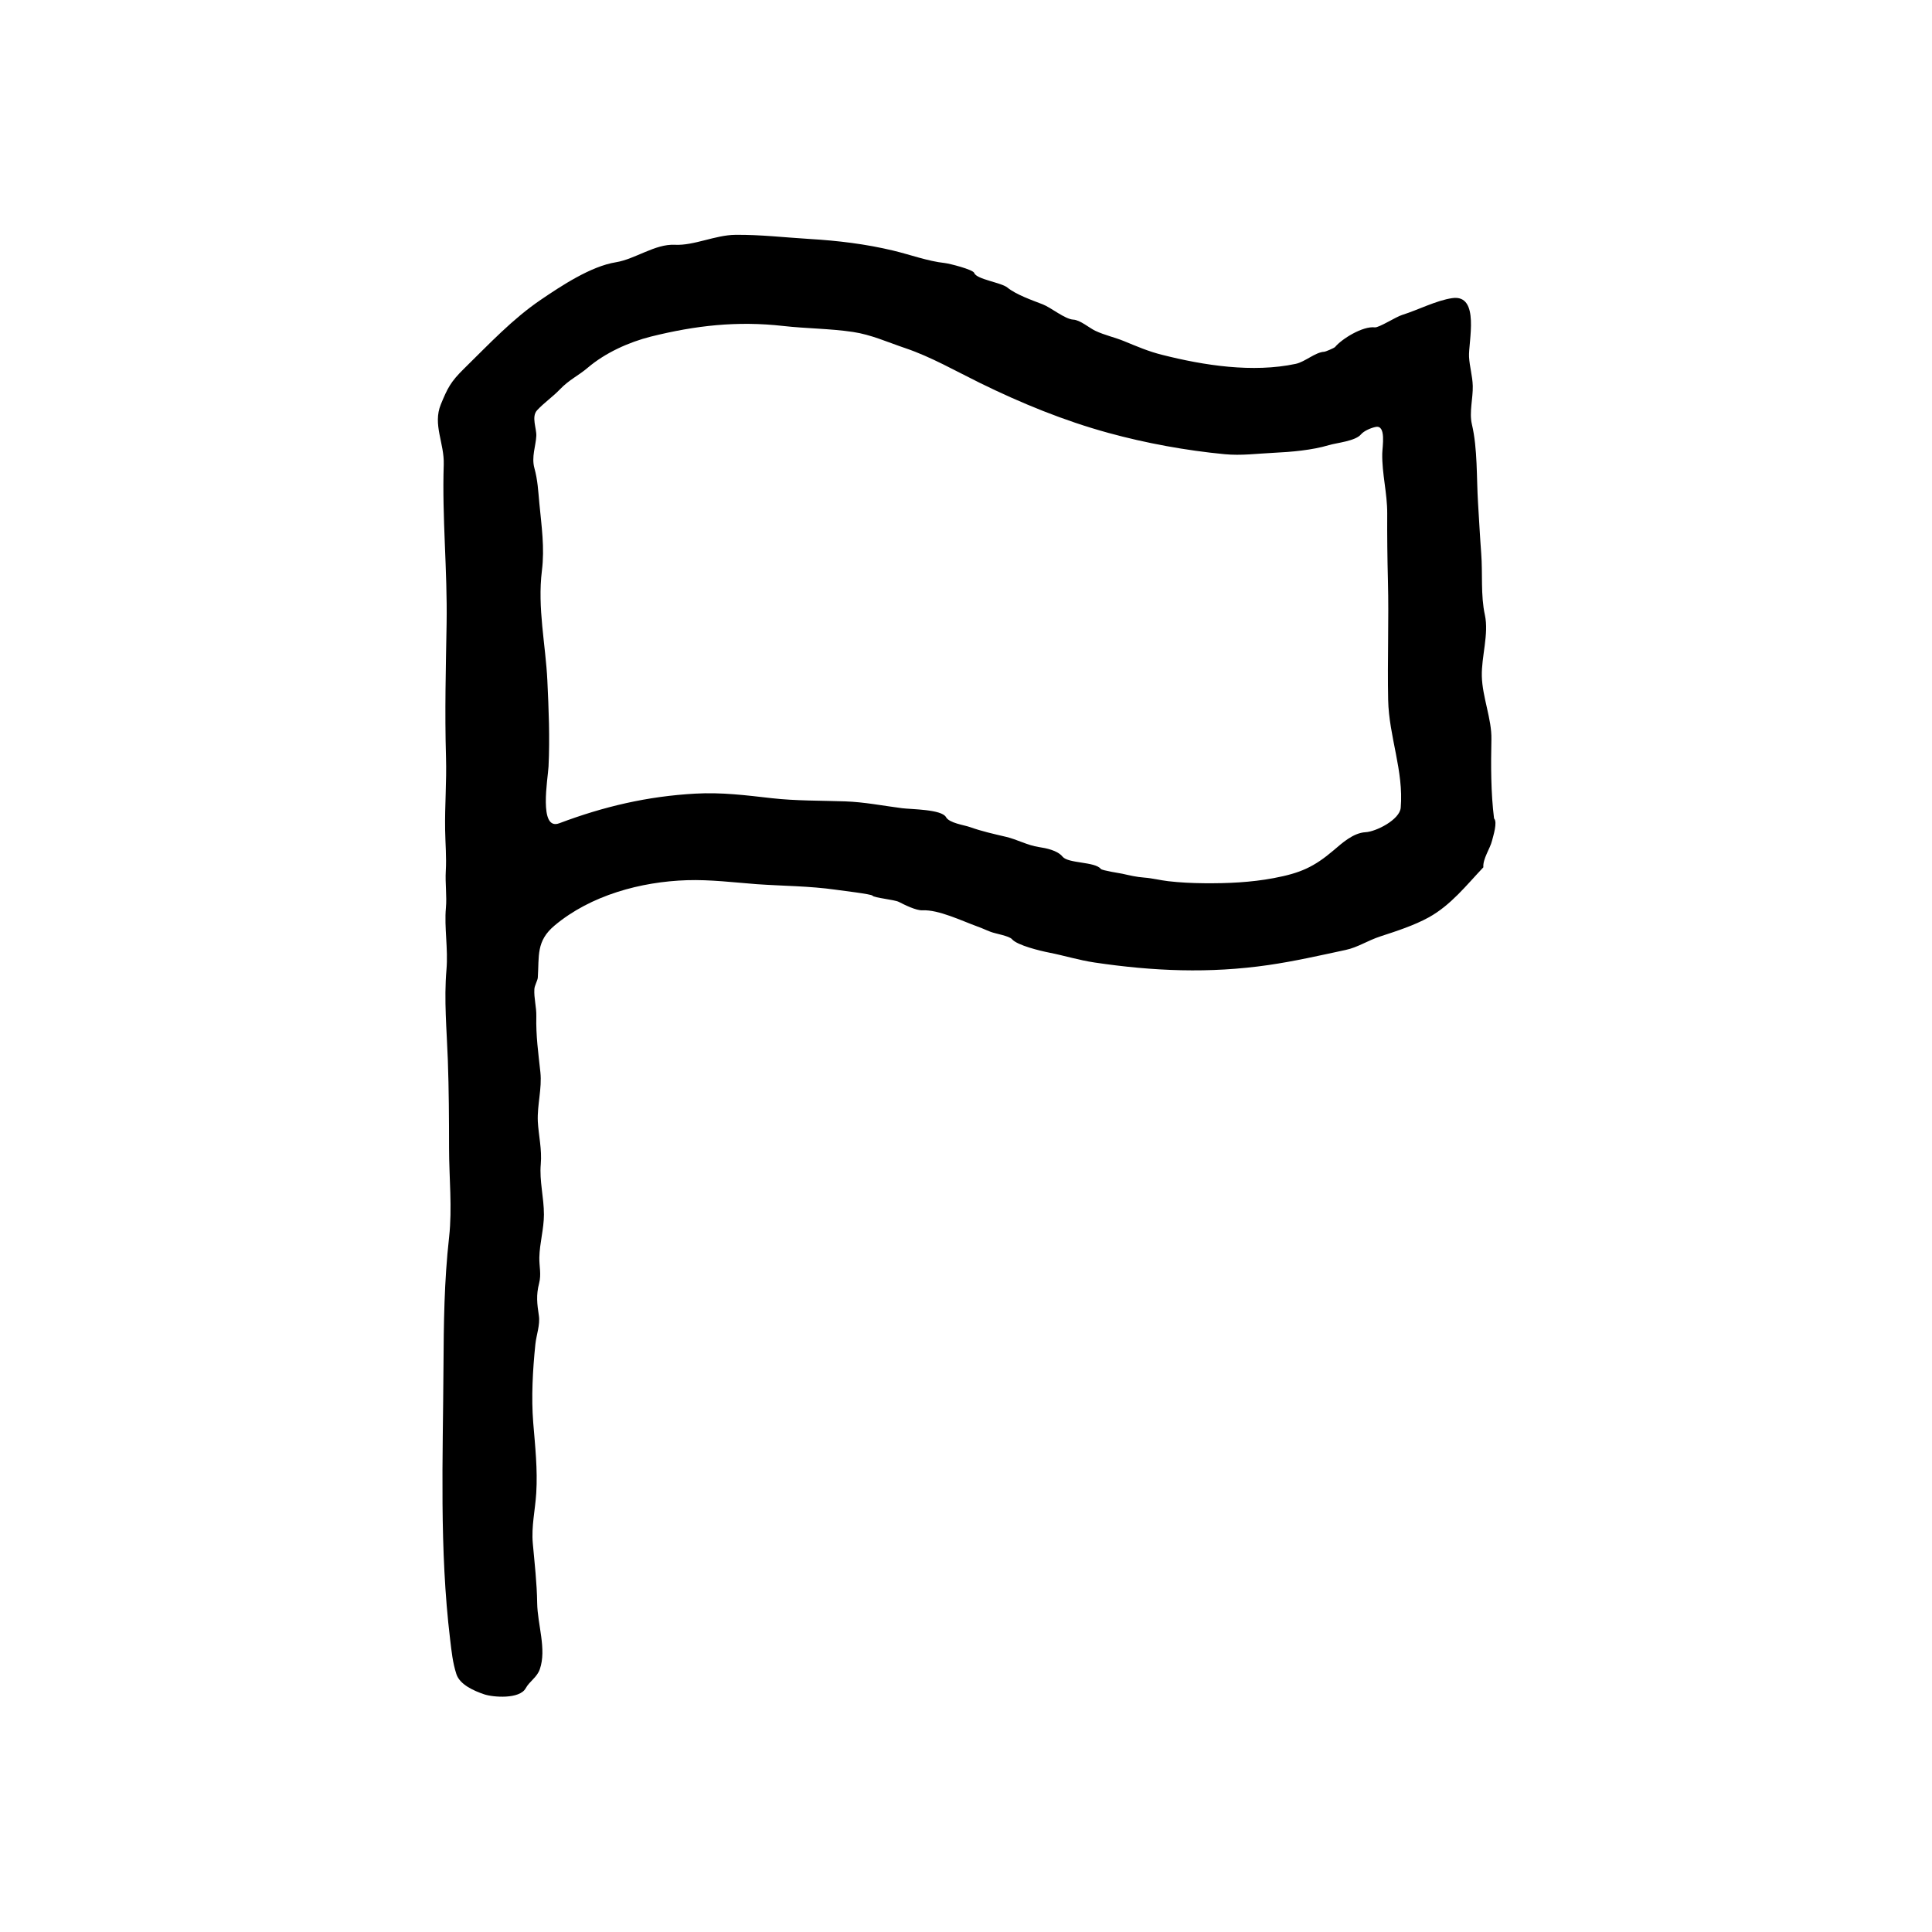
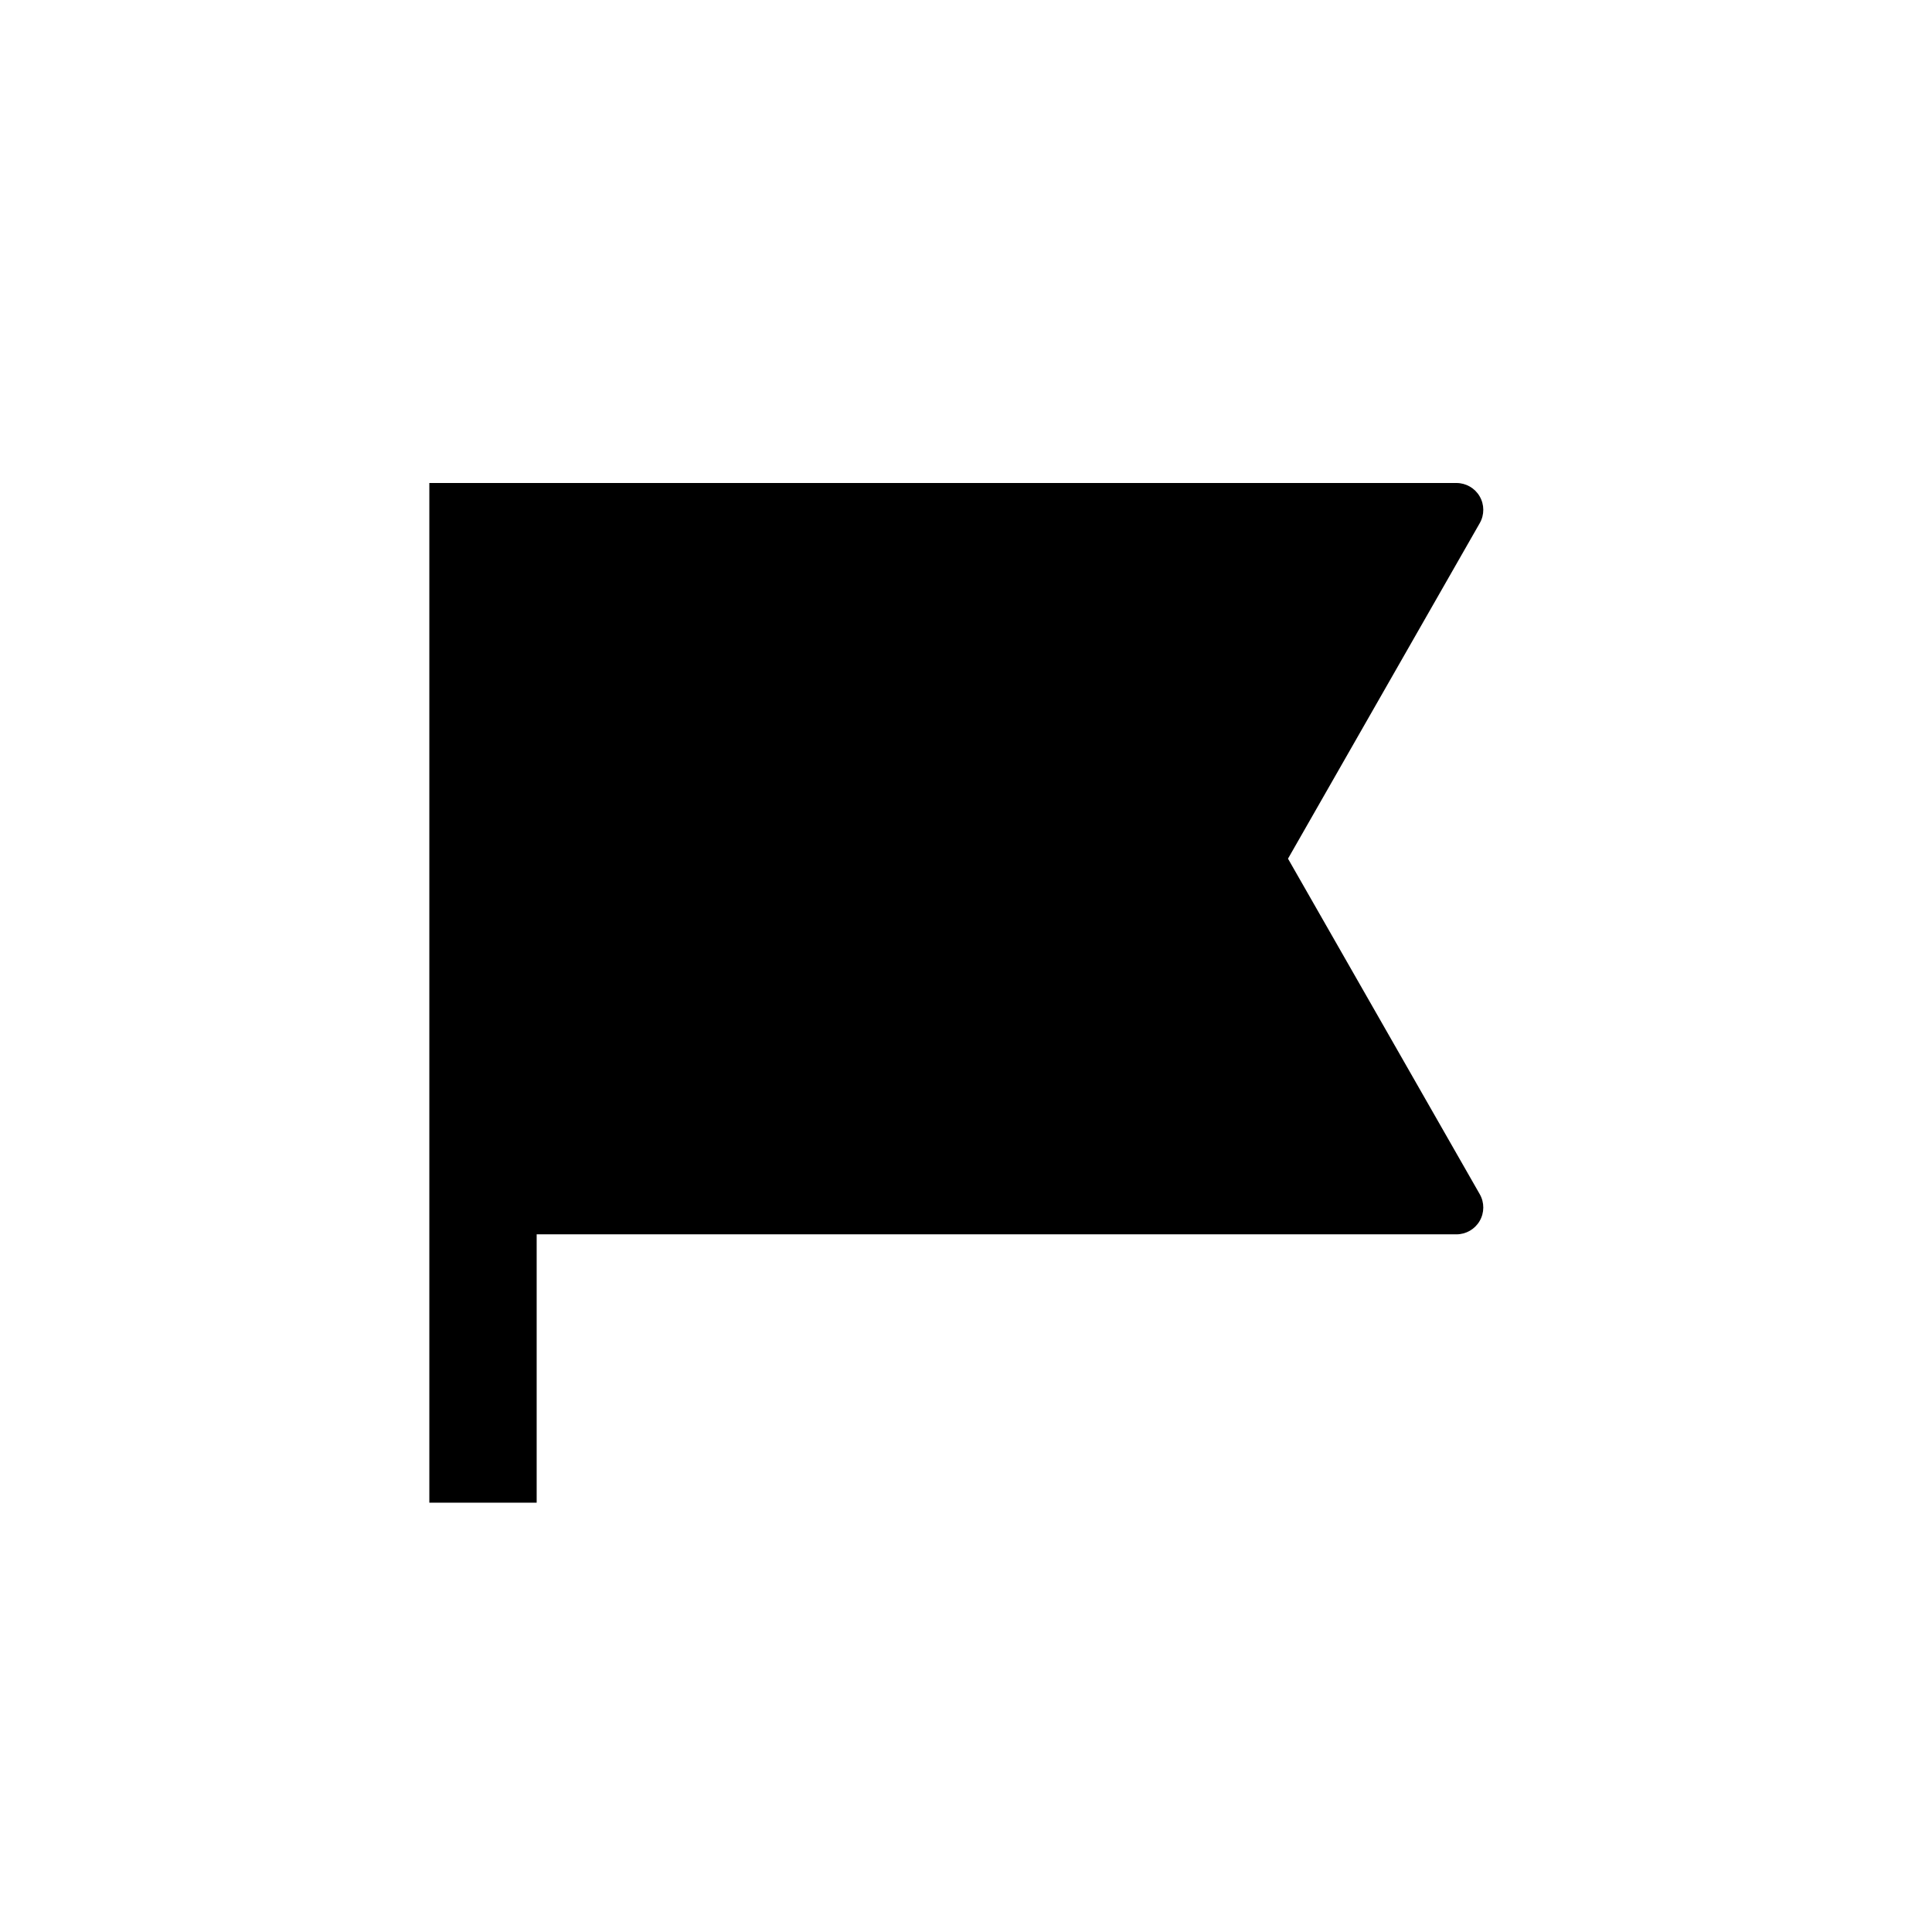
- <svg xmlns="http://www.w3.org/2000/svg" version="1.1" x="0px" y="0px" viewBox="0 0 100 100" style="enable-background:new 0 0 100 100;" xml:space="preserve">
-   <style type="text/css">
- 	.st0{fill-rule:evenodd;clip-rule:evenodd;}
- </style>
-   <path class="st0" d="M77.332,42.363c-0.167-1.32-0.165-2.77-0.137-4.1c0.022-1.042-0.47-2.181-0.496-3.265  c-0.025-1.002,0.372-2.185,0.158-3.168c-0.224-1.029-0.11-2.142-0.189-3.176c-0.068-0.902-0.108-1.716-0.165-2.616  c-0.083-1.317-0.018-2.803-0.319-4.081c-0.145-0.617,0.062-1.344,0.046-1.978c-0.013-0.521-0.166-1.003-0.193-1.511  c-0.04-0.748,0.587-3.247-0.868-3.037c-0.83,0.119-1.783,0.618-2.586,0.867c-0.341,0.106-1.21,0.671-1.424,0.646  c-0.627-0.074-1.711,0.597-2.063,1.025c-0.029,0.035-0.475,0.234-0.555,0.238c-0.465,0.024-0.99,0.523-1.474,0.626  c-2.226,0.474-4.757,0.081-6.92-0.468c-0.691-0.171-1.302-0.435-1.959-0.705c-0.49-0.202-1.018-0.311-1.497-0.539  c-0.315-0.15-0.783-0.559-1.137-0.577c-0.437-0.024-1.153-0.626-1.584-0.792c-0.543-0.21-1.372-0.498-1.833-0.872  c-0.319-0.258-1.597-0.423-1.71-0.75c-0.063-0.181-1.293-0.491-1.528-0.516c-0.872-0.093-1.789-0.433-2.657-0.641  c-1.432-0.344-2.869-0.516-4.336-0.604c-1.282-0.077-2.564-0.229-3.849-0.214c-1.046,0.012-2.134,0.565-3.128,0.515  c-1.024-0.052-2.049,0.743-3.055,0.905c-1.295,0.208-2.825,1.223-3.879,1.939c-1.468,0.998-2.656,2.272-3.974,3.565  c-0.706,0.693-0.859,1.017-1.203,1.851c-0.431,1.047,0.186,2.004,0.15,3.116c-0.091,2.746,0.194,5.488,0.148,8.232  c-0.038,2.284-0.101,4.549-0.031,6.914c0.038,1.262-0.067,2.504-0.045,3.774c0.012,0.705,0.075,1.411,0.034,2.115  c-0.037,0.631,0.062,1.303,0.006,1.912c-0.092,1.007,0.122,2.109,0.029,3.195c-0.135,1.563,0.015,3.117,0.071,4.68  c0.054,1.521,0.062,3.043,0.063,4.565c0.001,1.532,0.172,3.079,0.002,4.605c-0.256,2.297-0.277,4.448-0.291,6.737  c-0.027,4.745-0.218,9.409,0.345,14.086c0.075,0.619,0.129,1.187,0.323,1.789c0.176,0.547,0.905,0.866,1.434,1.046  c0.478,0.162,1.838,0.258,2.152-0.309c0.206-0.372,0.584-0.565,0.732-0.987c0.363-1.039-0.121-2.31-0.136-3.434  c-0.014-1.029-0.134-2.053-0.226-3.078c-0.08-0.882,0.123-1.721,0.178-2.606c0.076-1.223-0.057-2.429-0.156-3.641  c-0.106-1.31-0.026-2.735,0.111-4.063c0.049-0.475,0.253-1.008,0.181-1.479c-0.094-0.618-0.146-1.062,0.011-1.672  c0.124-0.481,0.004-0.87,0.013-1.339c0.015-0.737,0.236-1.476,0.238-2.218c0.001-0.885-0.24-1.739-0.164-2.609  c0.068-0.776-0.116-1.505-0.153-2.221c-0.036-0.847,0.223-1.707,0.133-2.542c-0.107-1.003-0.234-1.874-0.21-2.897  c0.011-0.473-0.13-0.939-0.101-1.409c0.012-0.188,0.172-0.451,0.178-0.597c0.074-1.118-0.095-1.885,0.871-2.693  c1.867-1.565,4.466-2.266,6.847-2.343c1.202-0.039,2.466,0.119,3.606,0.205c1.374,0.097,2.726,0.093,4.092,0.287  c0.282,0.04,1.862,0.228,1.908,0.308c0.065,0.111,1.132,0.205,1.364,0.324c0.295,0.151,0.895,0.451,1.223,0.435  c0.828-0.042,2.03,0.543,2.836,0.835c0.313,0.113,0.374,0.157,0.7,0.282c0.243,0.093,0.951,0.206,1.097,0.378  c0.269,0.318,1.482,0.608,1.908,0.691c0.806,0.158,1.545,0.393,2.365,0.515c3.035,0.45,5.943,0.574,8.992,0.133  c1.352-0.196,2.67-0.496,4.004-0.783c0.64-0.136,1.109-0.477,1.82-0.709c0.826-0.269,1.732-0.564,2.48-0.976  c1.147-0.633,1.946-1.661,2.828-2.592c-0.035-0.442,0.349-0.964,0.449-1.377C77.286,43.277,77.522,42.555,77.332,42.363z   M72.501,41.808c-0.052,0.62-1.277,1.239-1.821,1.267c-0.642,0.034-1.228,0.576-1.641,0.927c-1.033,0.879-1.733,1.19-3.111,1.449  c-1.185,0.224-2.411,0.277-3.614,0.265c-0.618-0.006-1.236-0.035-1.85-0.106c-0.416-0.049-0.807-0.153-1.237-0.186  c-0.418-0.032-0.738-0.111-1.138-0.2c-0.071-0.016-1.044-0.167-1.109-0.247c-0.302-0.386-1.682-0.275-1.98-0.634  c-0.268-0.329-0.847-0.442-1.235-0.501c-0.589-0.09-1.117-0.392-1.695-0.528c-0.635-0.15-1.246-0.283-1.864-0.504  c-0.297-0.106-1.07-0.206-1.241-0.515c-0.226-0.408-1.791-0.401-2.278-0.463c-1-0.128-1.937-0.318-2.939-0.353  c-1.261-0.044-2.552-0.023-3.805-0.165c-1.341-0.152-2.589-0.312-3.953-0.236c-2.483,0.138-4.731,0.664-7.042,1.534  c-1.085,0.408-0.586-2.33-0.556-2.94c0.072-1.483,0.009-2.967-0.061-4.448c-0.087-1.848-0.522-3.758-0.282-5.687  c0.148-1.186-0.02-2.302-0.132-3.486c-0.06-0.639-0.085-1.196-0.256-1.819c-0.161-0.583,0.072-1.145,0.098-1.665  c0.021-0.394-0.269-0.997,0.042-1.333c0.353-0.382,0.81-0.694,1.176-1.077c0.486-0.508,0.956-0.707,1.451-1.129  c0.899-0.765,2.119-1.319,3.269-1.608c2.305-0.572,4.451-0.818,6.85-0.547c1.197,0.135,2.408,0.131,3.603,0.309  c0.941,0.14,1.782,0.526,2.722,0.843c1.299,0.438,2.605,1.184,3.838,1.79c2.146,1.054,4.37,1.965,6.665,2.593  c1.934,0.531,4.018,0.911,6.011,1.101c0.867,0.083,1.687-0.032,2.542-0.072c0.896-0.042,1.994-0.137,2.851-0.396  c0.4-0.12,1.372-0.207,1.665-0.557c0.157-0.187,0.53-0.341,0.765-0.387c0.549-0.108,0.342,1.028,0.336,1.38  c-0.019,1.037,0.262,2.054,0.257,3.095c-0.006,1.162,0.007,2.318,0.037,3.479c0.053,2.066-0.031,4.121,0.012,6.181  C71.891,38.126,72.661,39.899,72.501,41.808C72.492,41.919,72.578,40.892,72.501,41.808z" />
+ <svg xmlns="http://www.w3.org/2000/svg" viewBox="-6 -6 36 36">
+   <path fill="none" d="M0 0h24v24H0z" />
+   <path d="M2 3h19.138a.5.5 0 0 1 .435.748L18 10l3.573 6.252a.5.5 0 0 1-.435.748H4v5H2V3z" />
</svg>
